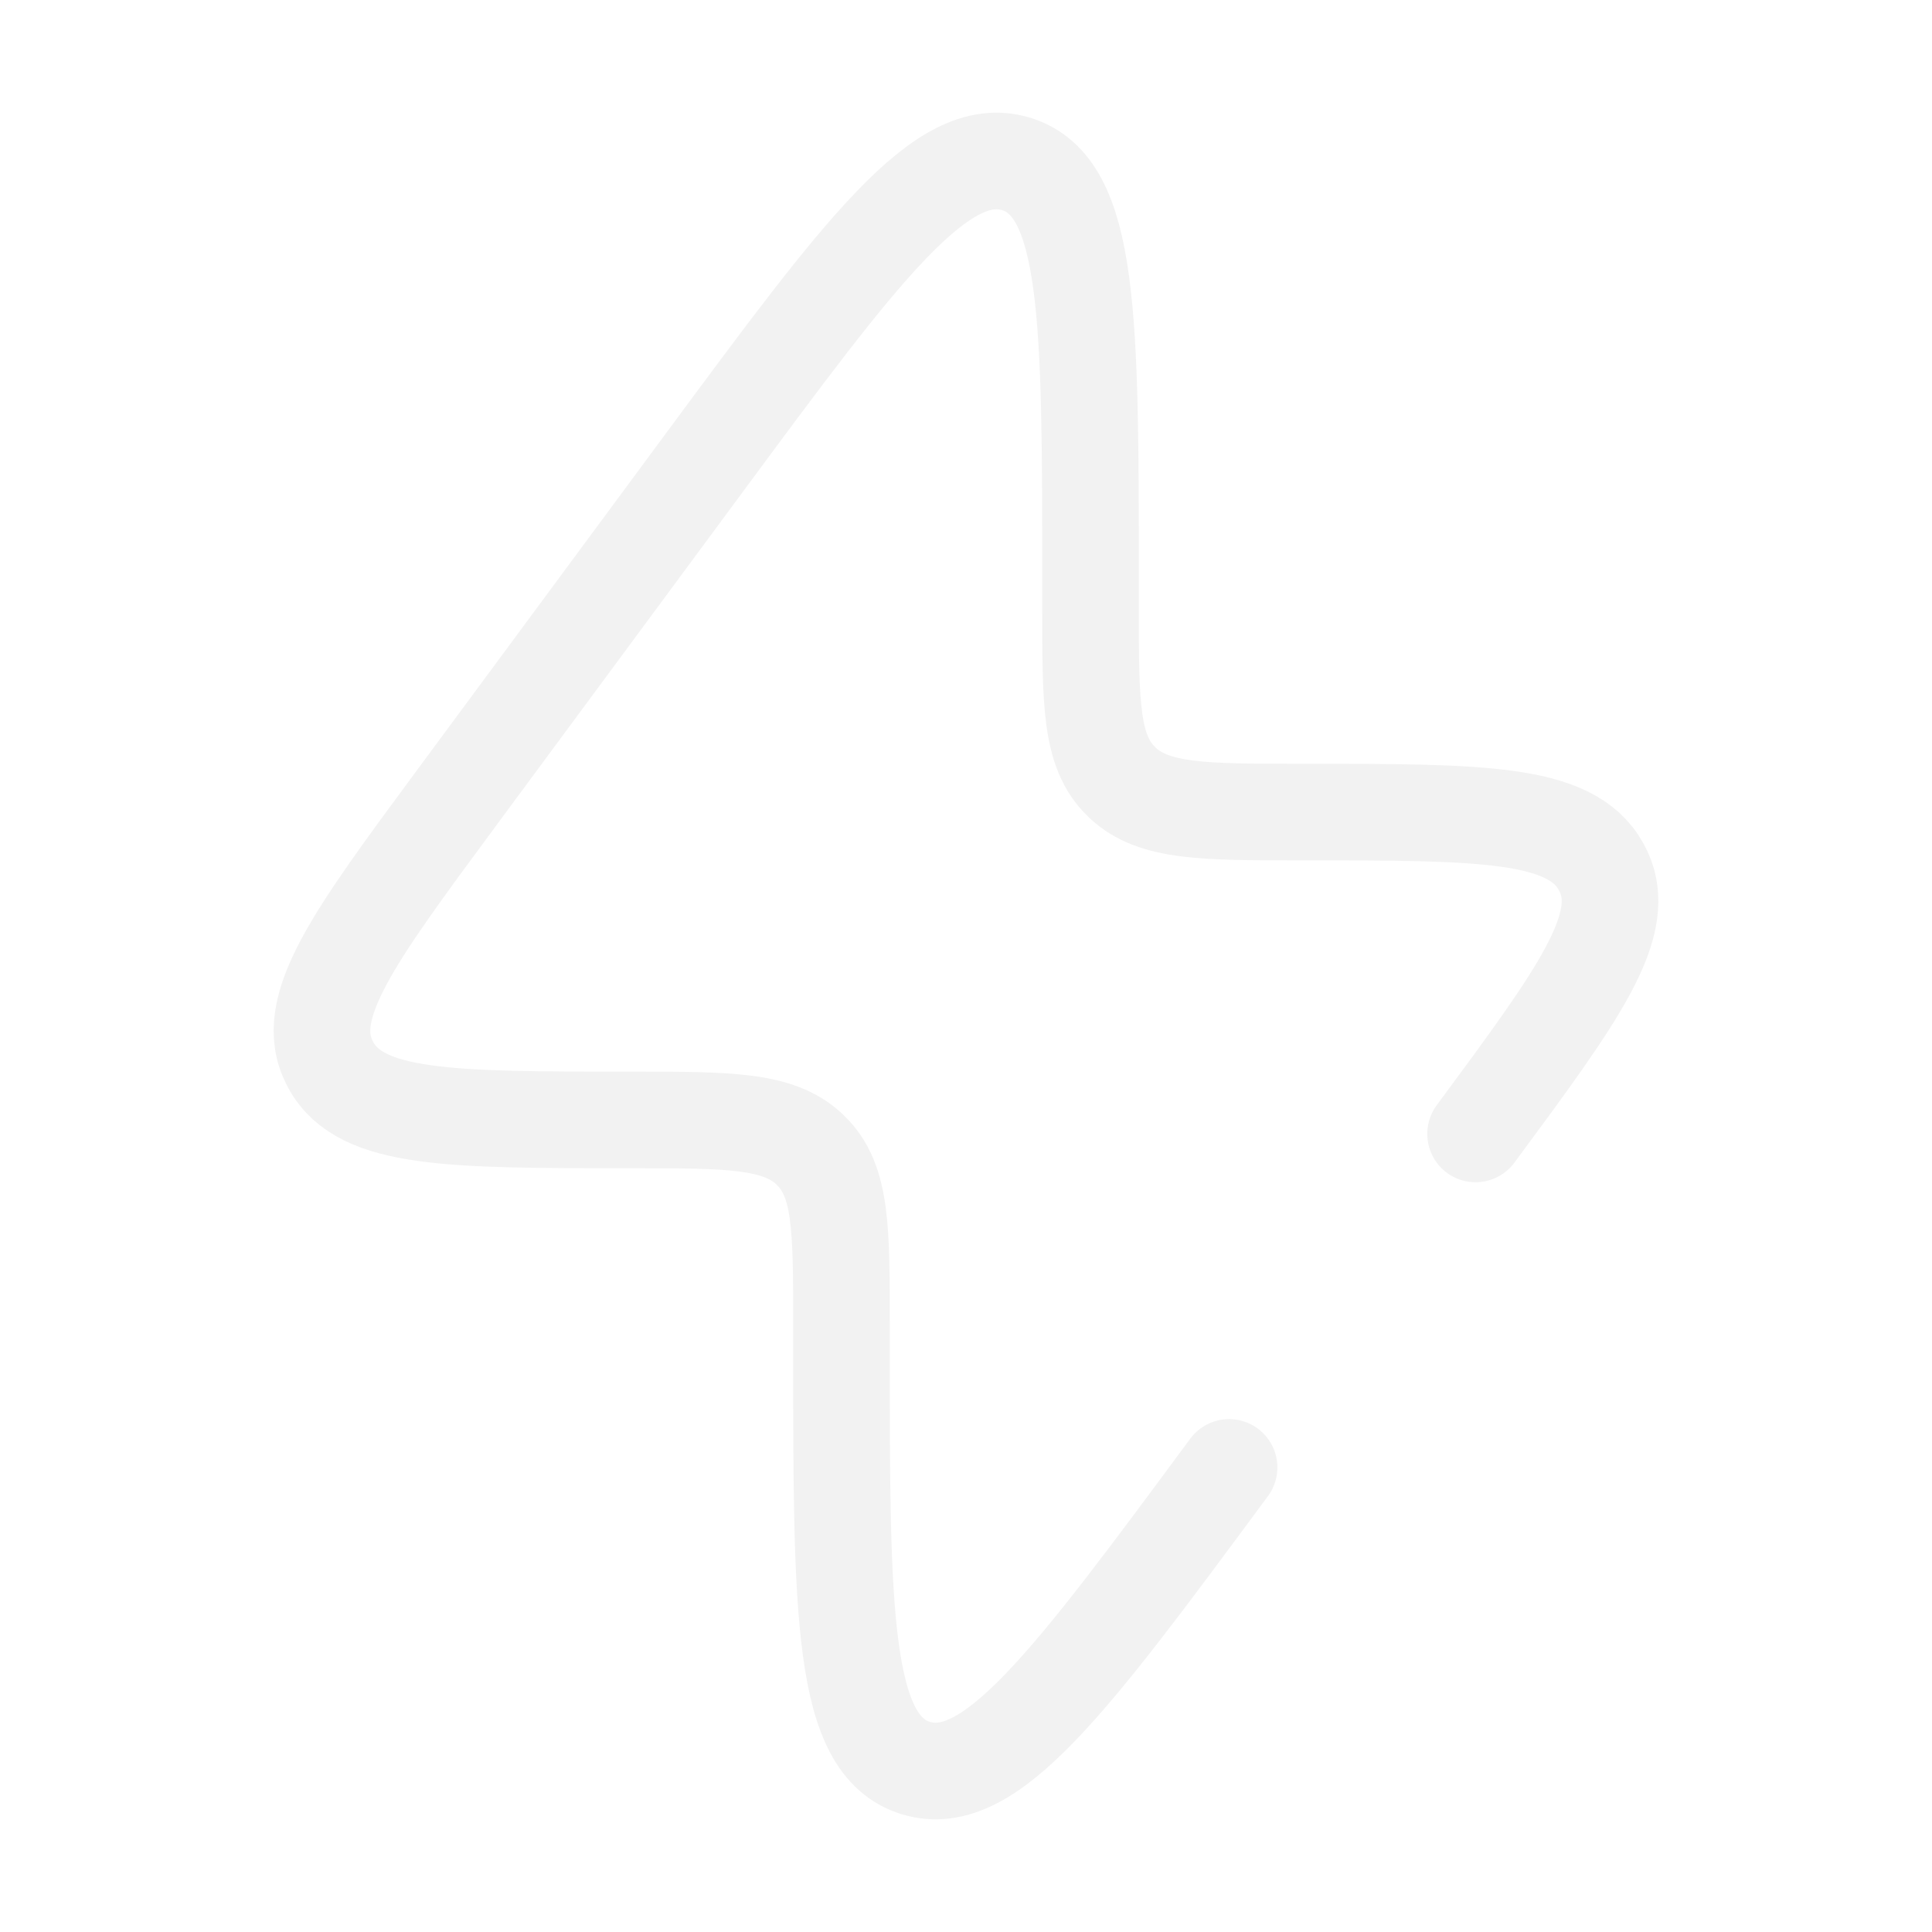
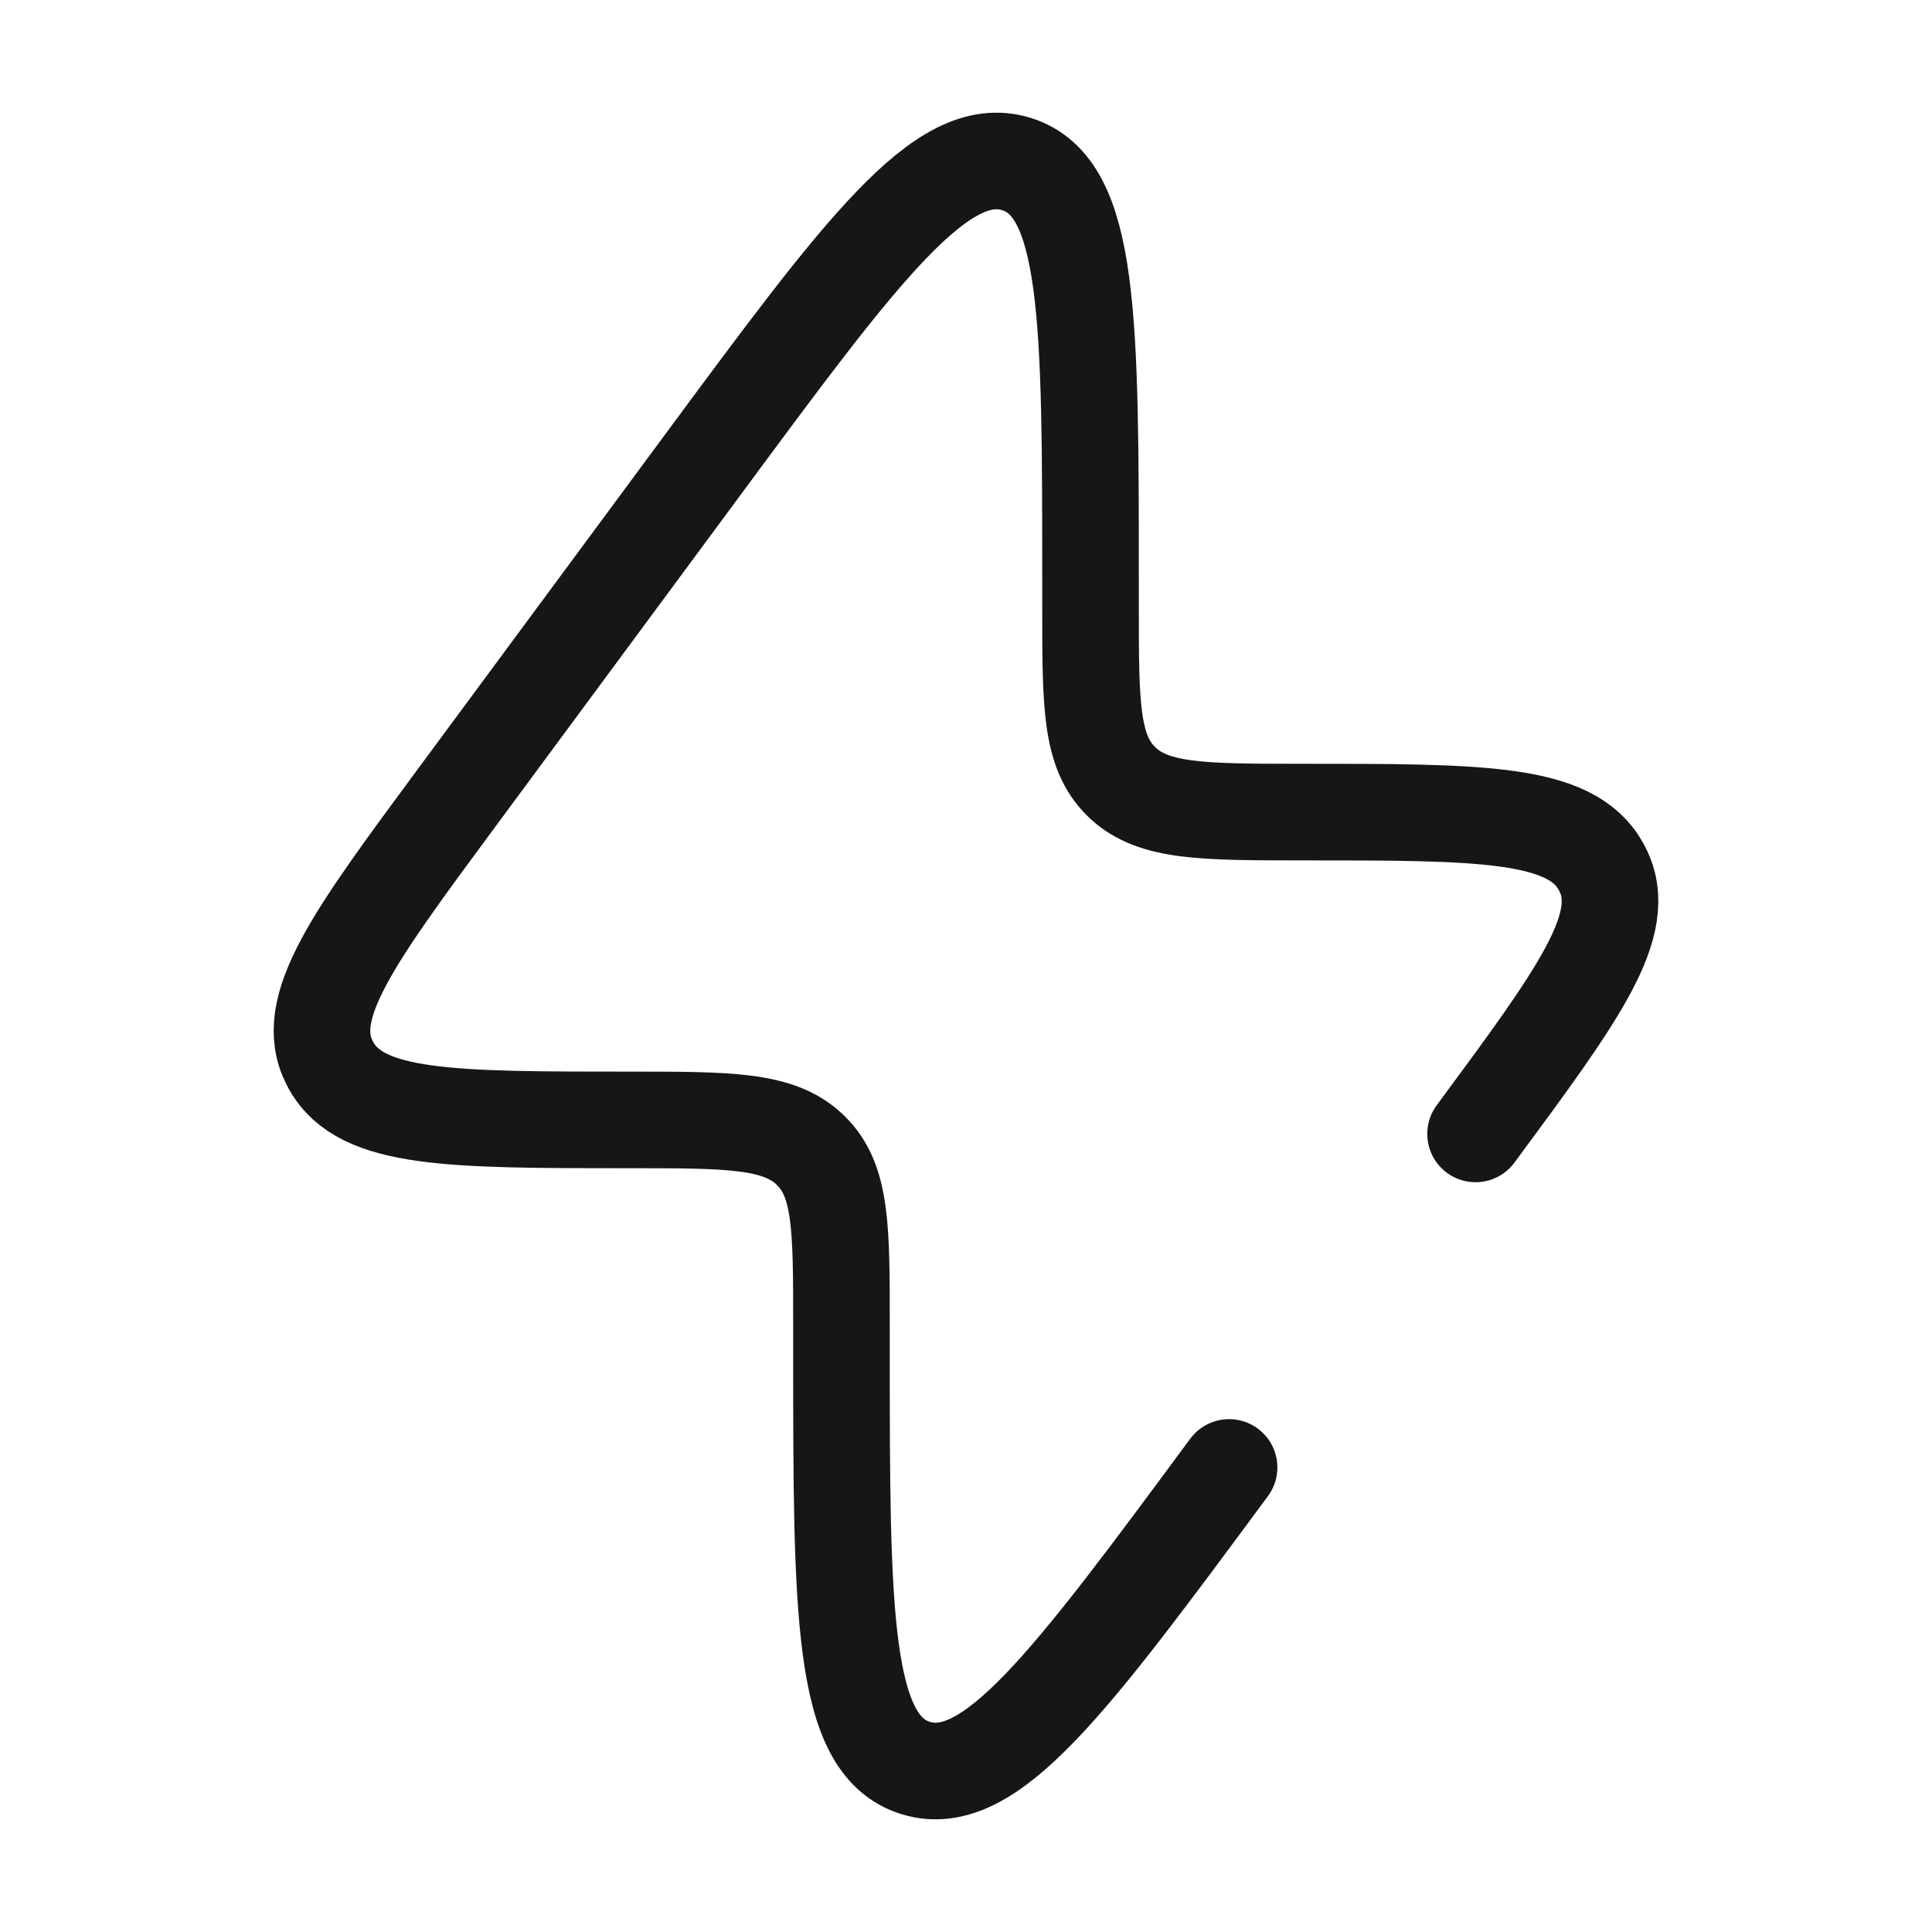
<svg xmlns="http://www.w3.org/2000/svg" width="800px" height="800px" viewBox="0 0 24 24" fill="none" version="1.1" id="svg1">
  <defs id="defs1" />
-   <path d="M15.268 18.229C13.289 20.907 12.299 22.246 11.376 21.963C10.453 21.68 10.453 20.038 10.453 16.753L10.453 16.443C10.453 15.258 10.453 14.666 10.074 14.295L10.054 14.275C9.667 13.912 9.051 13.912 7.818 13.912C5.599 13.912 4.489 13.912 4.114 13.239C4.108 13.228 4.102 13.216 4.096 13.205C3.742 12.522 4.385 11.653 5.67 9.914L8.732 5.771C10.711 3.093 11.701 1.754 12.624 2.037C13.547 2.32 13.547 3.962 13.547 7.247V7.557C13.547 8.742 13.547 9.334 13.926 9.705L13.946 9.725C14.333 10.088 14.949 10.088 16.182 10.088C18.401 10.088 19.511 10.088 19.886 10.761C19.892 10.772 19.898 10.784 19.904 10.795C20.258 11.478 19.615 12.348 18.33 14.086" stroke="#1C274C" stroke-width="1.5" stroke-linecap="round" id="path1" style="stroke-width:1.2;stroke-dasharray:none;stroke:#f2f2f2;stroke-opacity:1" />
+   <path d="M15.268 18.229C13.289 20.907 12.299 22.246 11.376 21.963C10.453 21.68 10.453 20.038 10.453 16.753L10.453 16.443C10.453 15.258 10.453 14.666 10.074 14.295L10.054 14.275C9.667 13.912 9.051 13.912 7.818 13.912C5.599 13.912 4.489 13.912 4.114 13.239C4.108 13.228 4.102 13.216 4.096 13.205C3.742 12.522 4.385 11.653 5.67 9.914L8.732 5.771C10.711 3.093 11.701 1.754 12.624 2.037C13.547 2.32 13.547 3.962 13.547 7.247V7.557C13.547 8.742 13.547 9.334 13.926 9.705L13.946 9.725C14.333 10.088 14.949 10.088 16.182 10.088C18.401 10.088 19.511 10.088 19.886 10.761C19.892 10.772 19.898 10.784 19.904 10.795C20.258 11.478 19.615 12.348 18.33 14.086" stroke="#1C274C" stroke-width="1.5" stroke-linecap="round" id="path1" style="stroke-width:1.2;stroke-dasharray:none;stroke:#161616;stroke-opacity:1" />
</svg>
